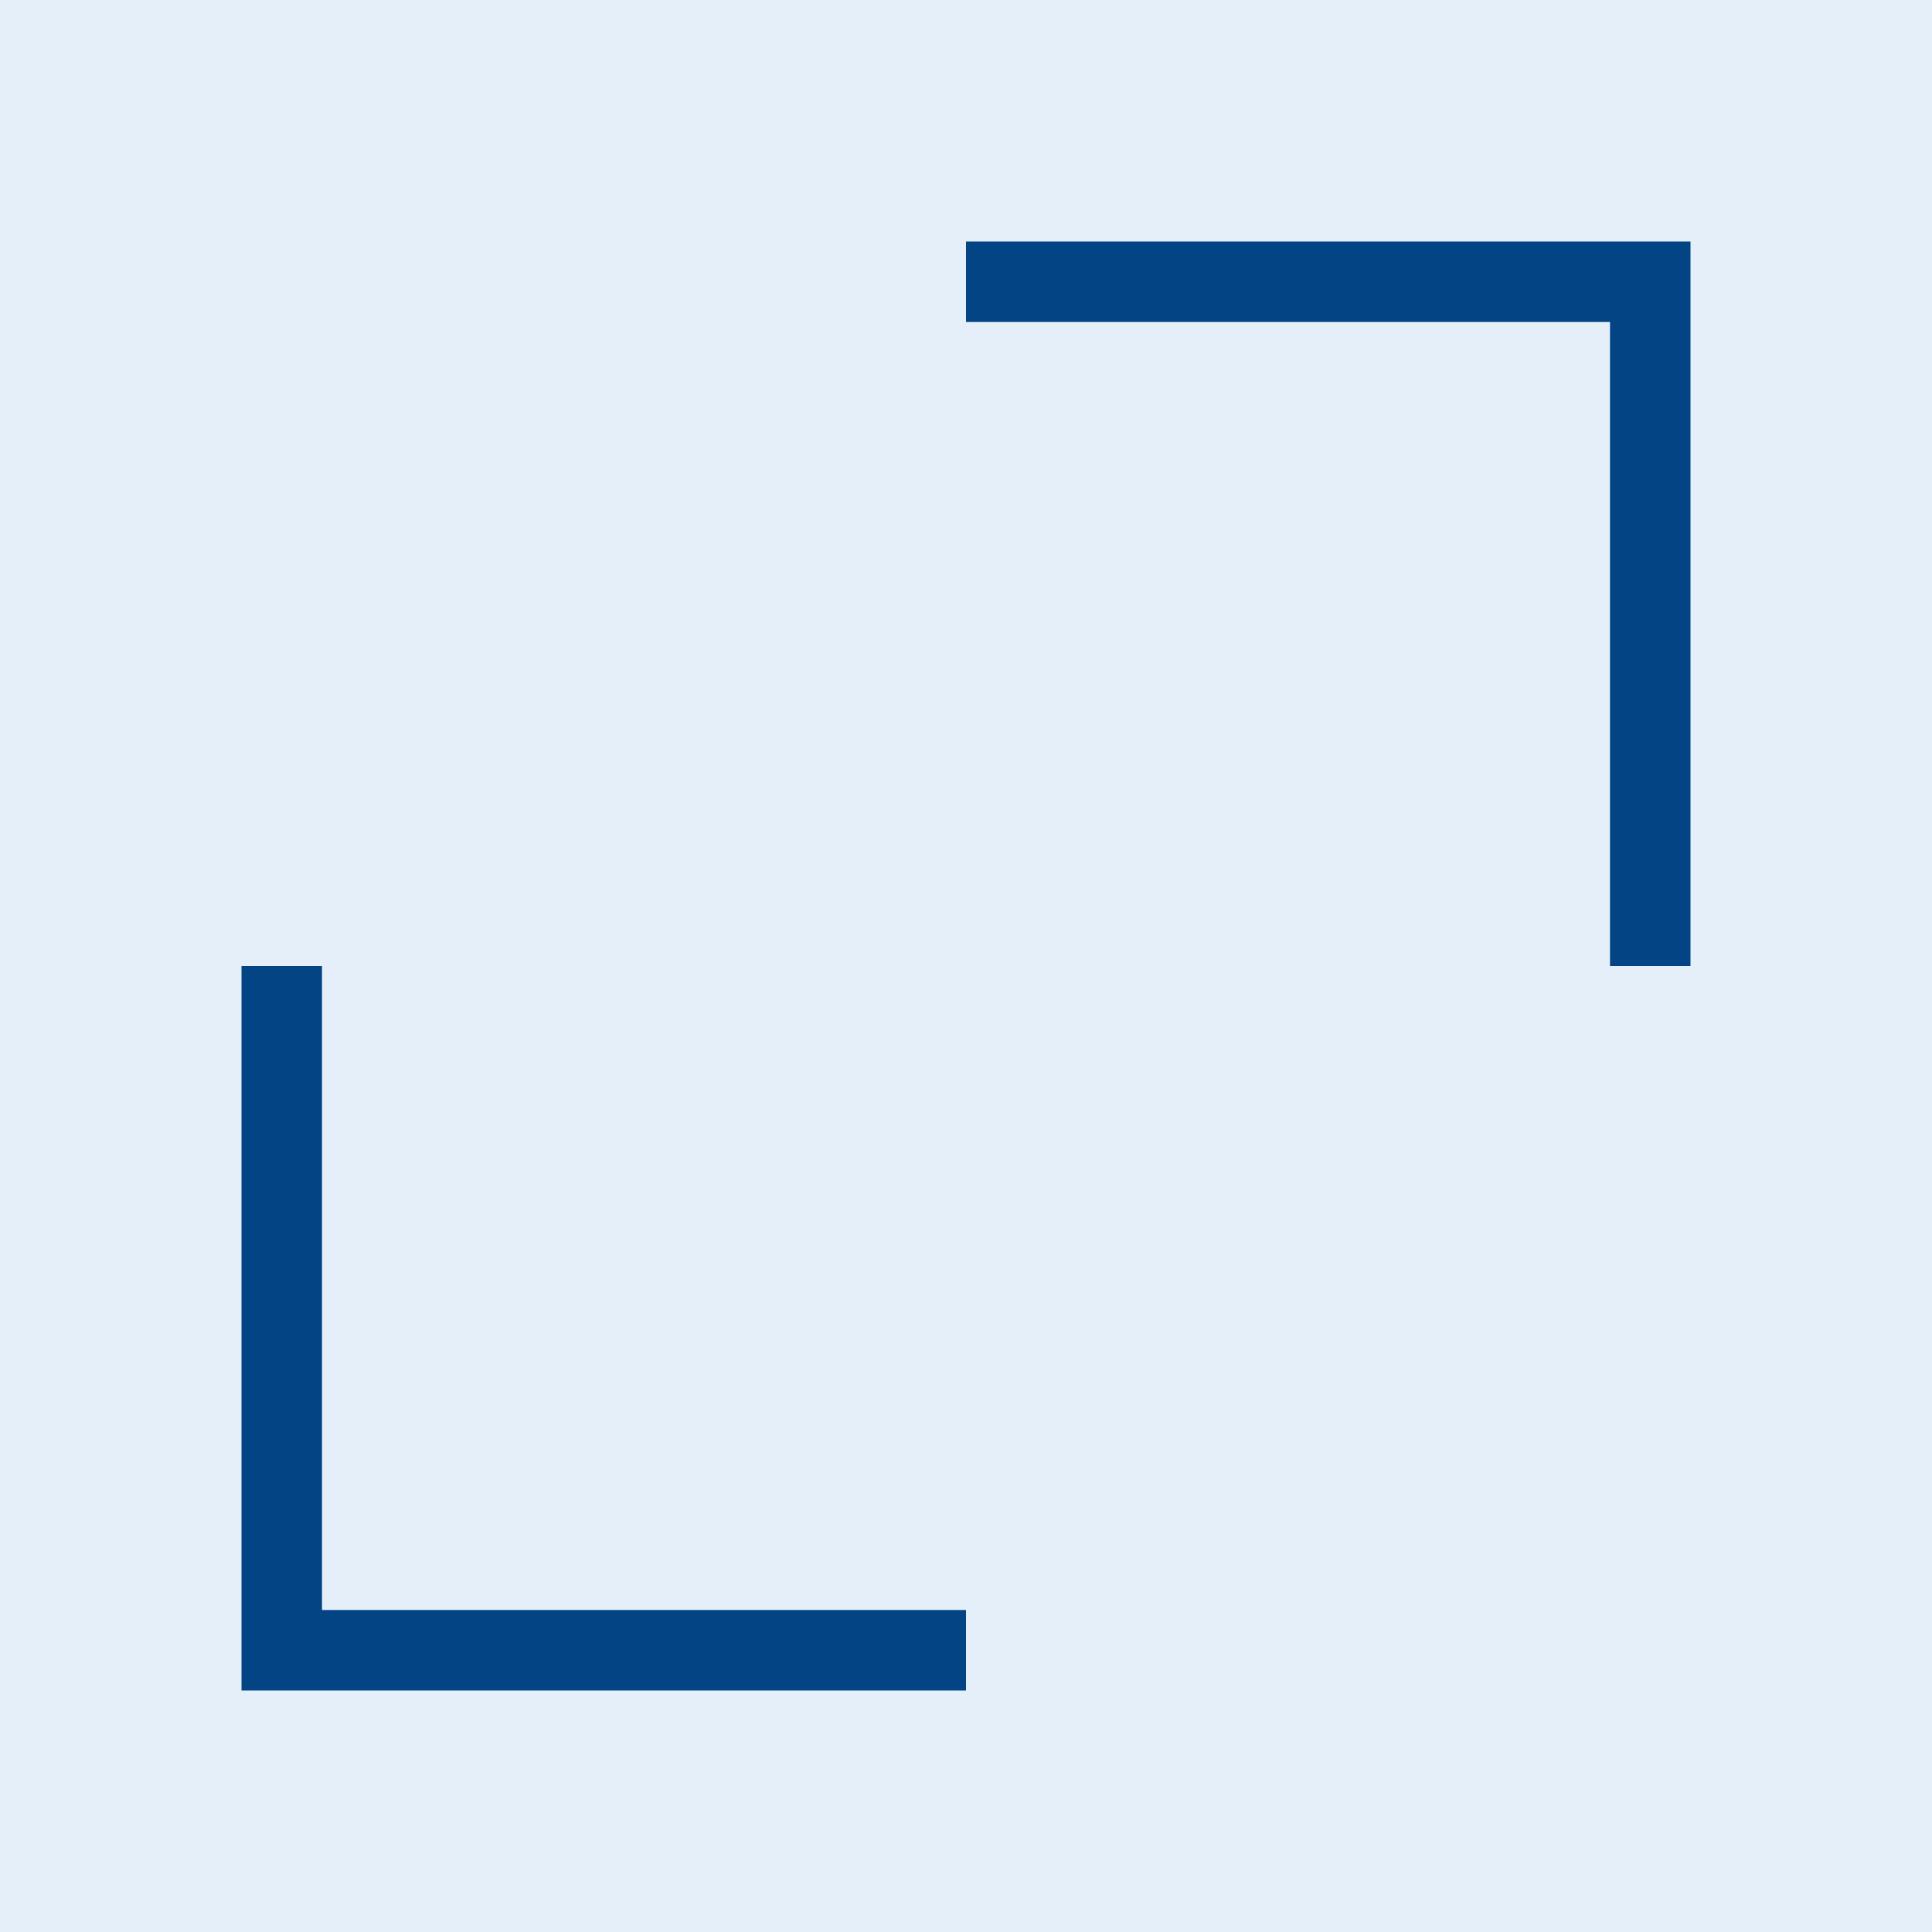
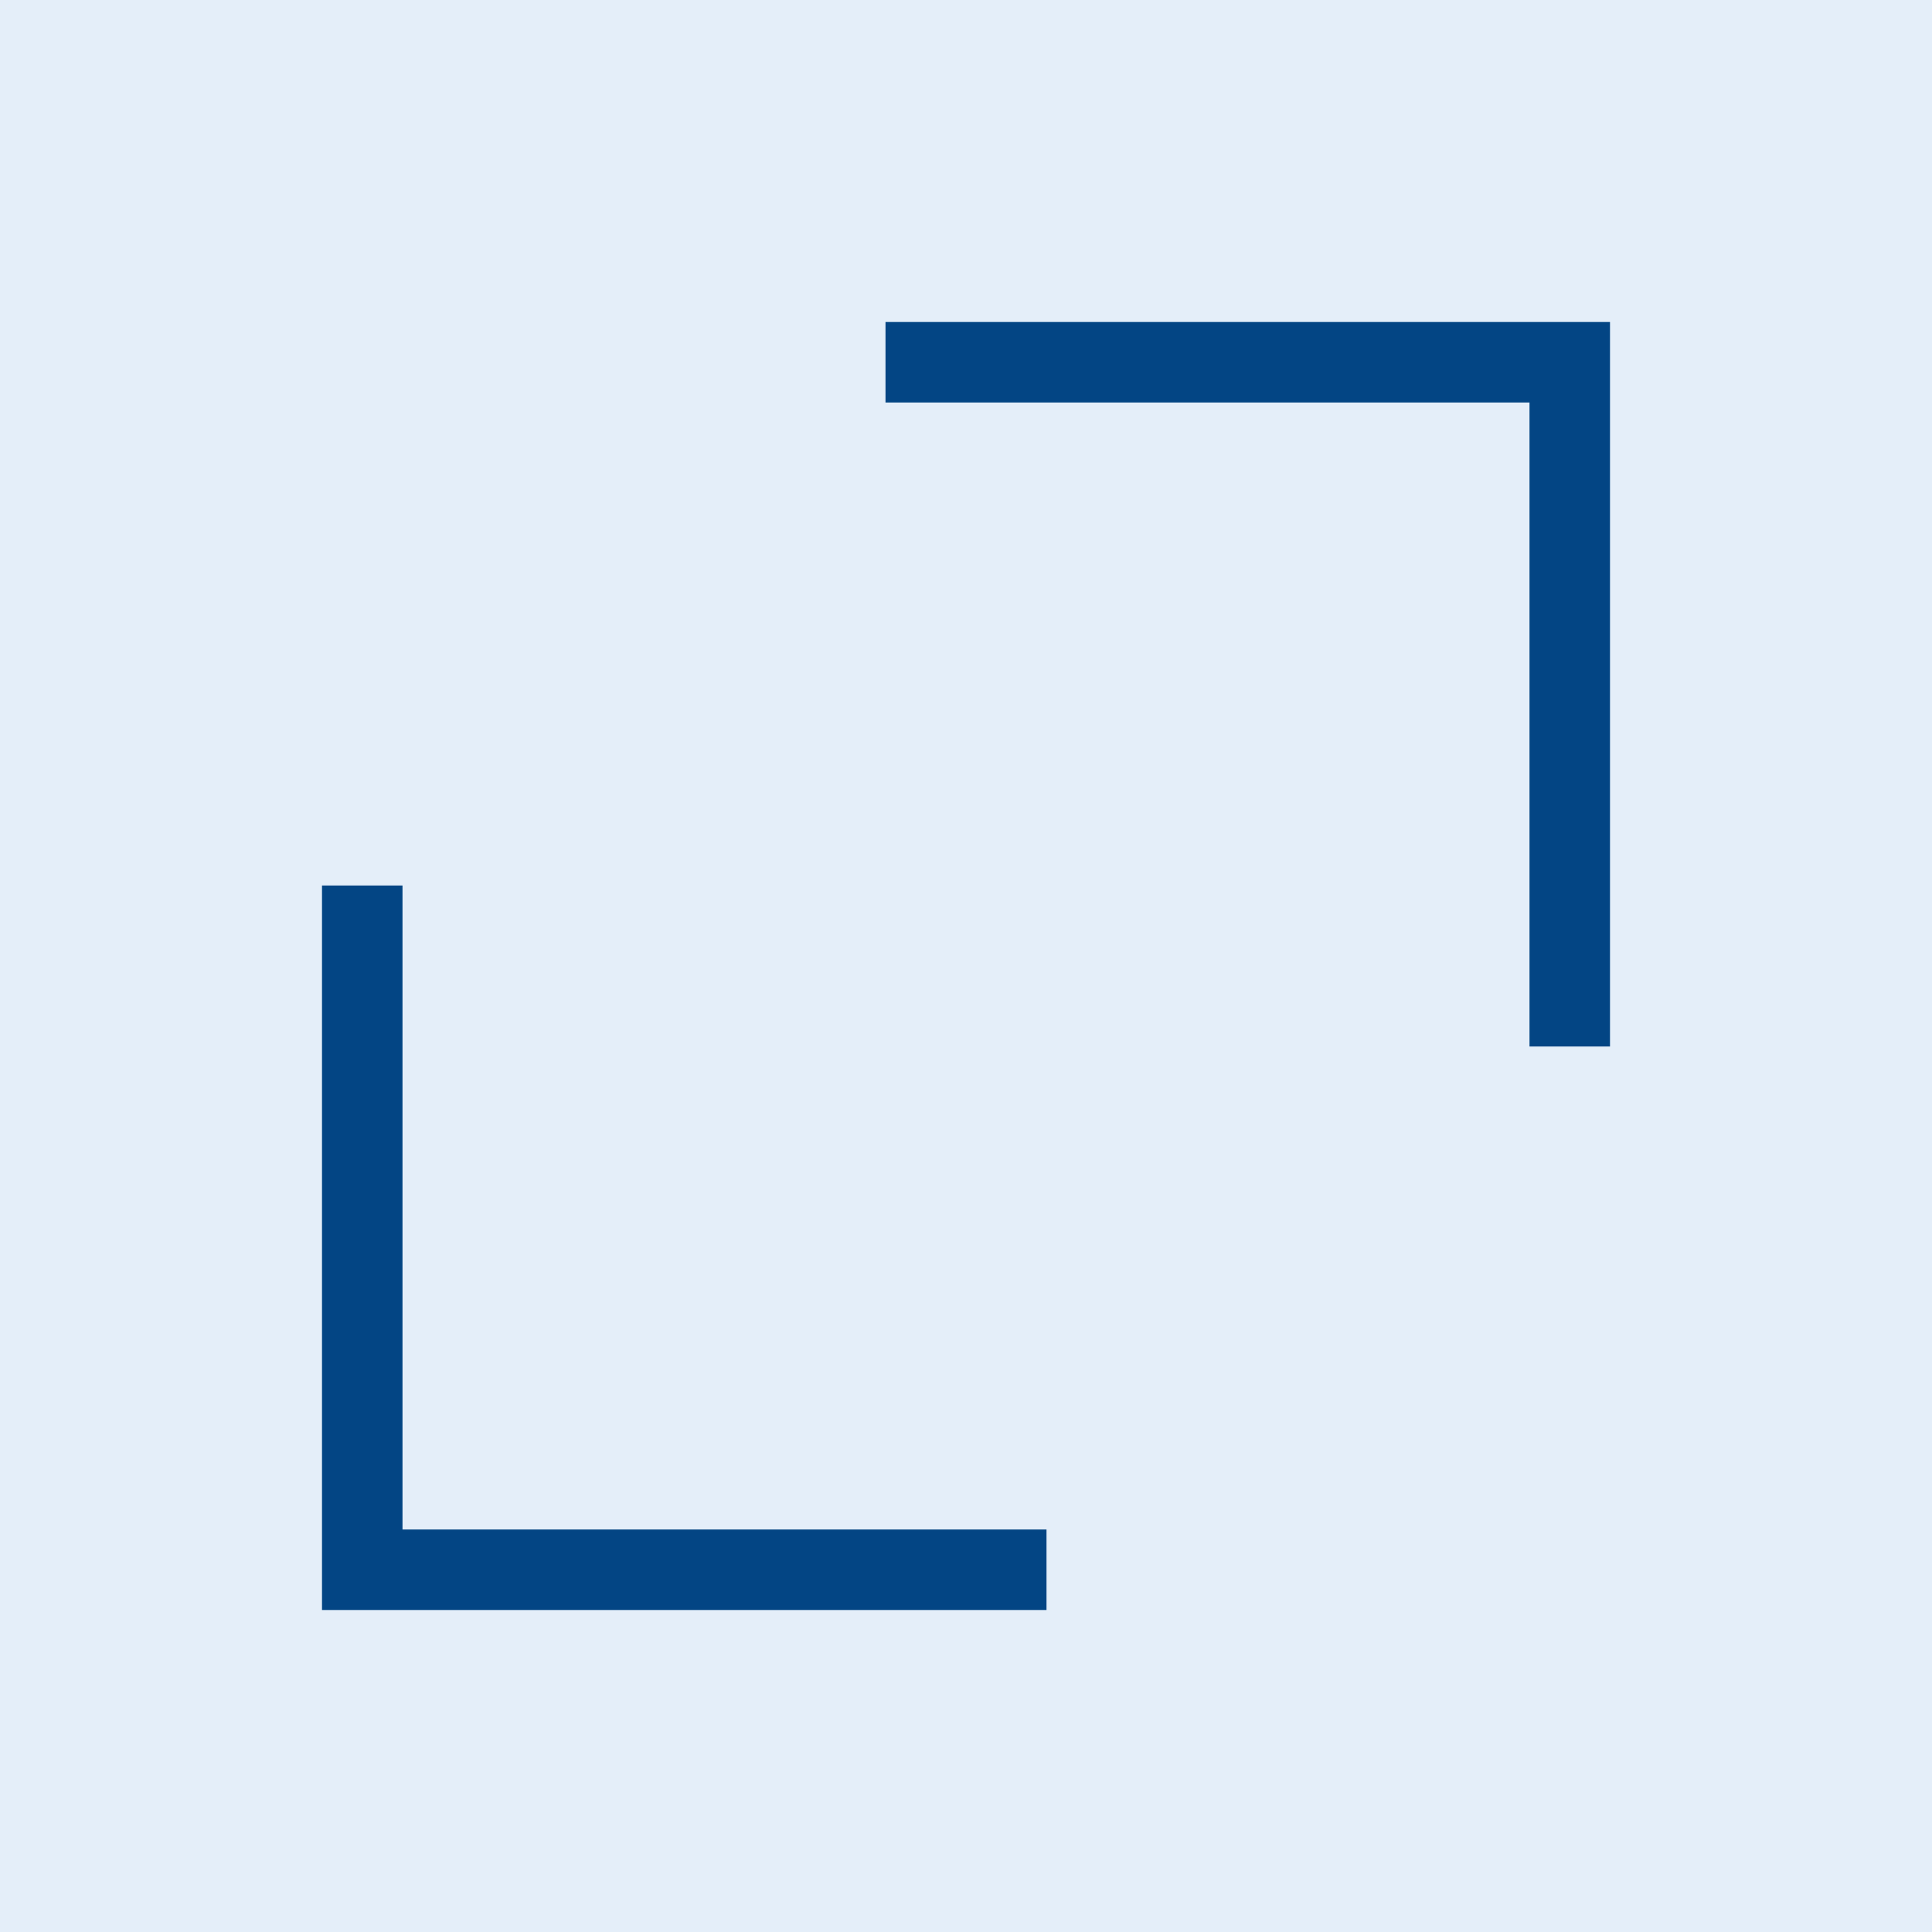
<svg xmlns="http://www.w3.org/2000/svg" data-name="Layer 1" viewBox="0 0 24 24">
-   <path fill="#E4EFF9" d="M0 0h24v24H0z" />
-   <path fill="#034584" d="M12 21H3v-9h1v8h8v1zM21 12h-1V4h-8V3h9v9z" />
+   <path fill="#e4eef9" d="M0 0h24v24H0z" />
+   <path fill="#034584" d="M20 13h-1V5h-8V4h9v9zM13 20H4v-9h1v8h8v1z" />
</svg>
